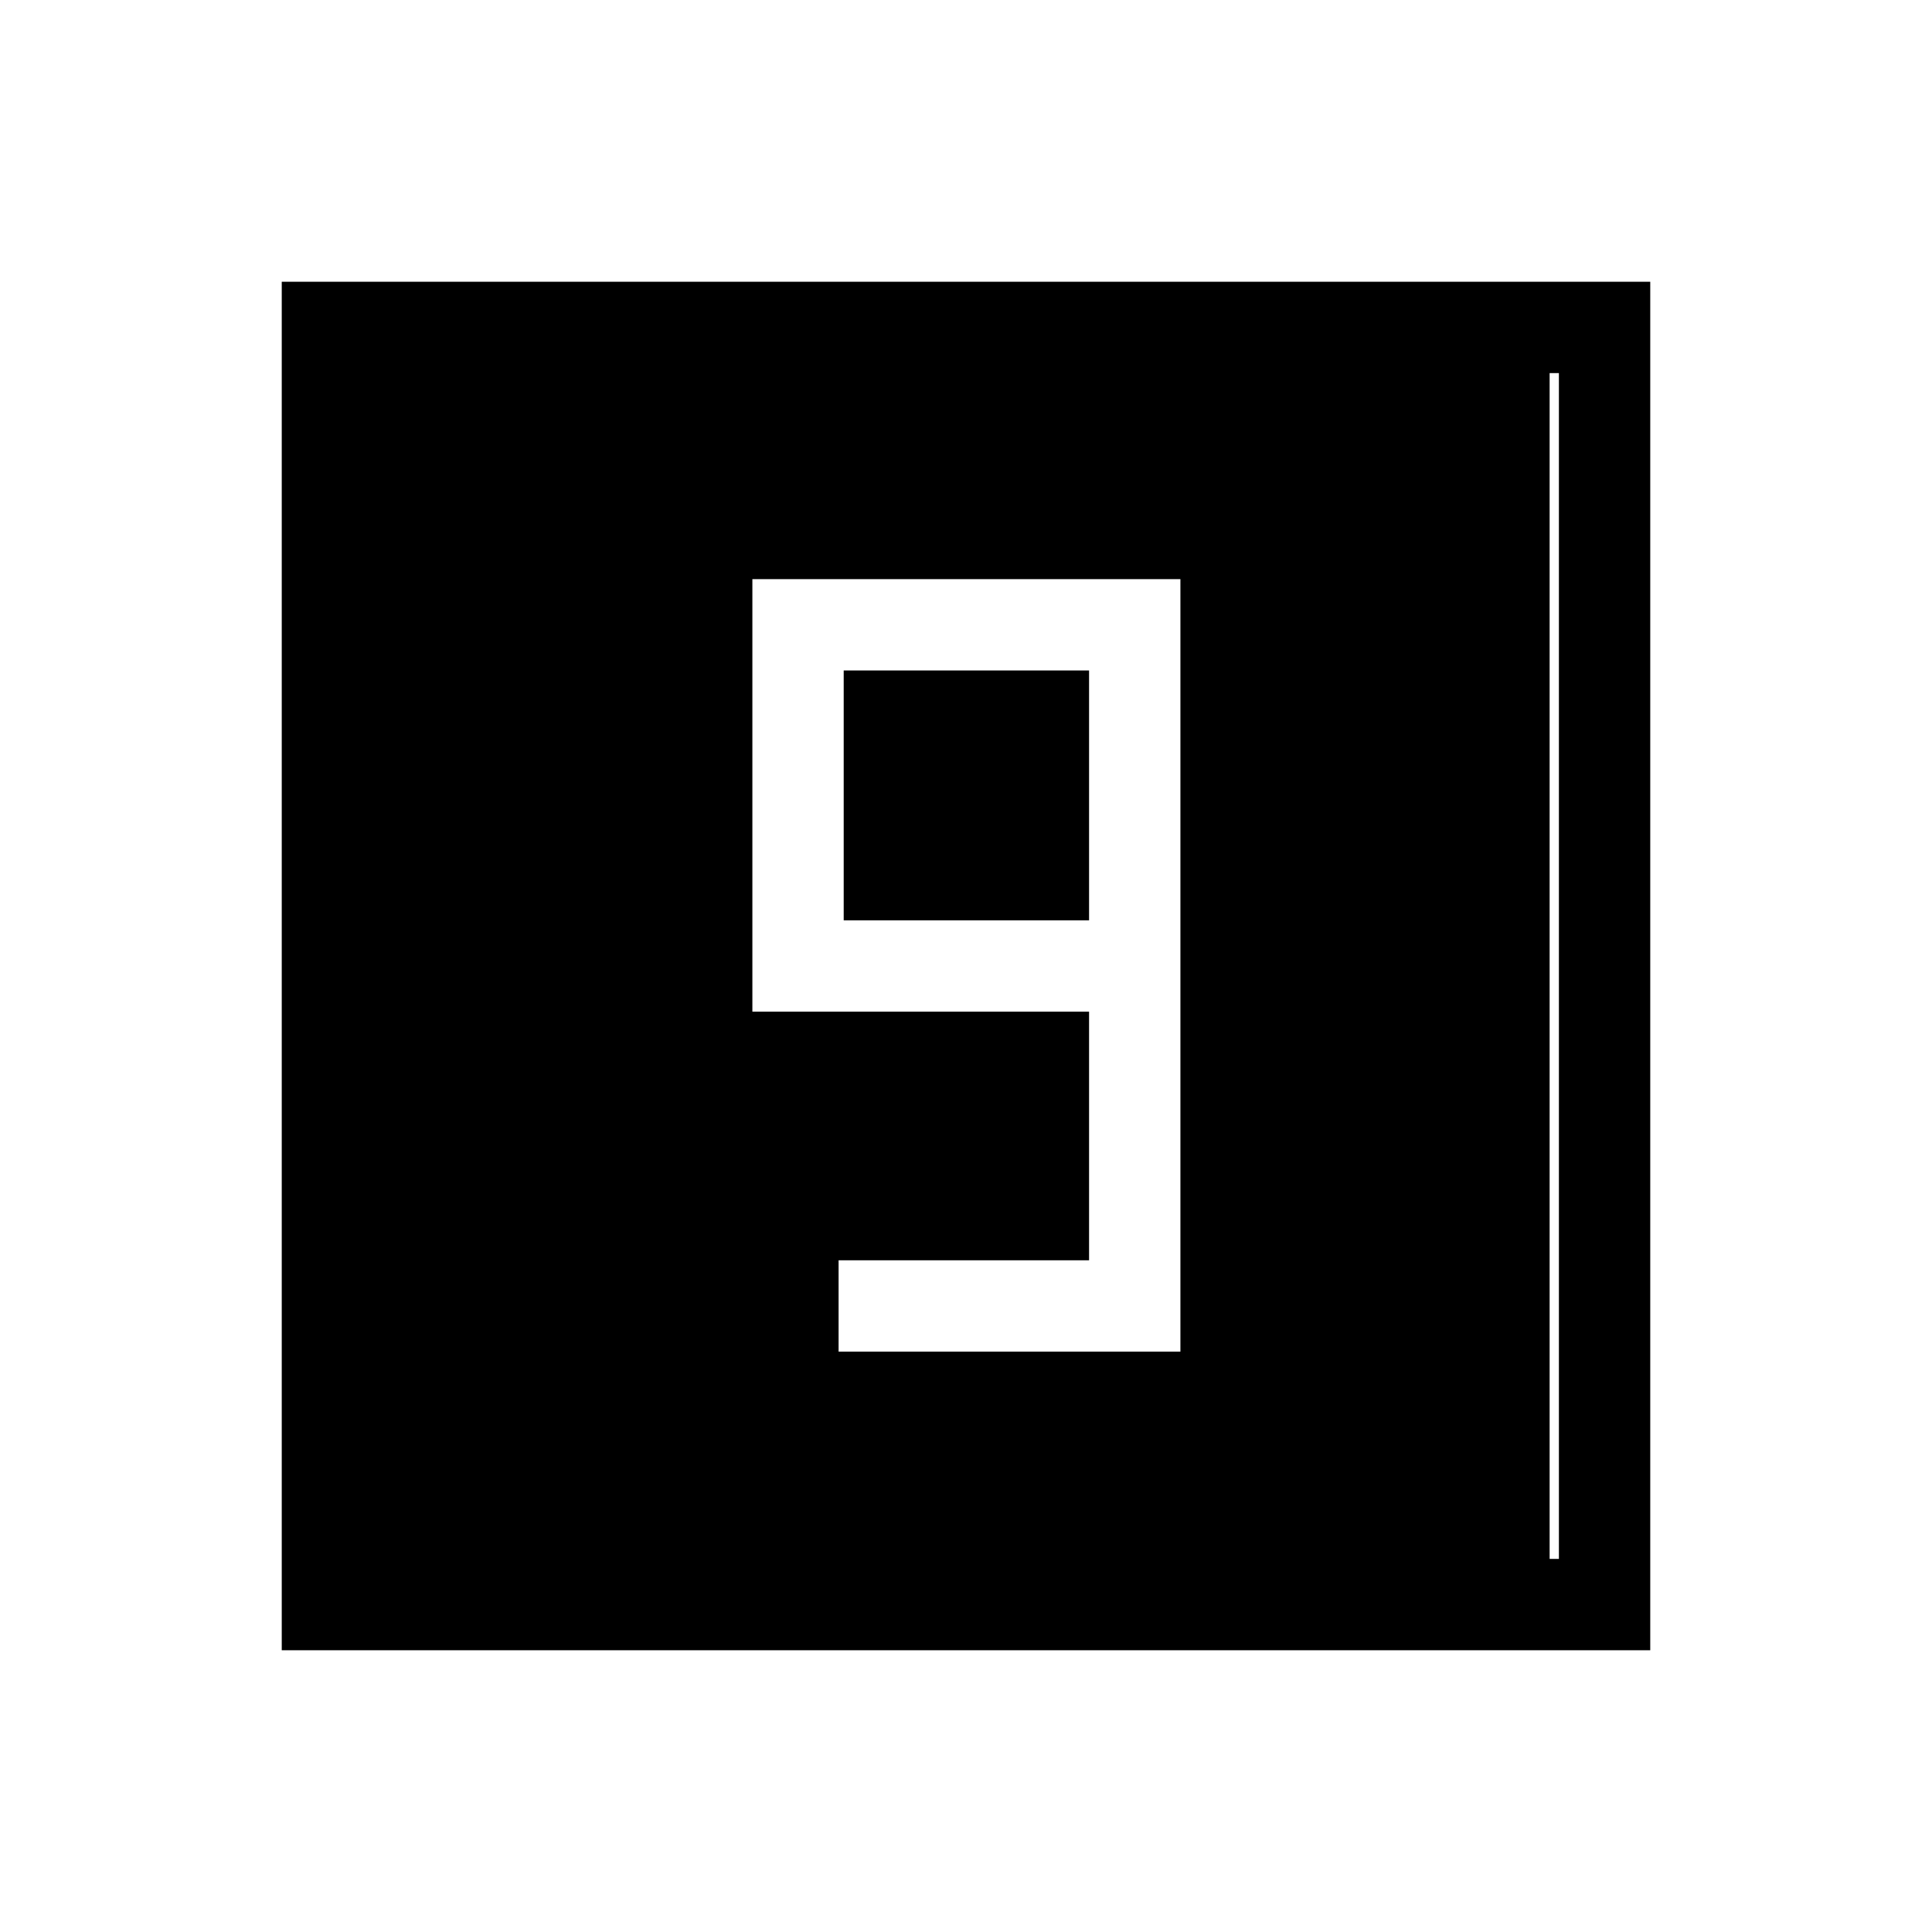
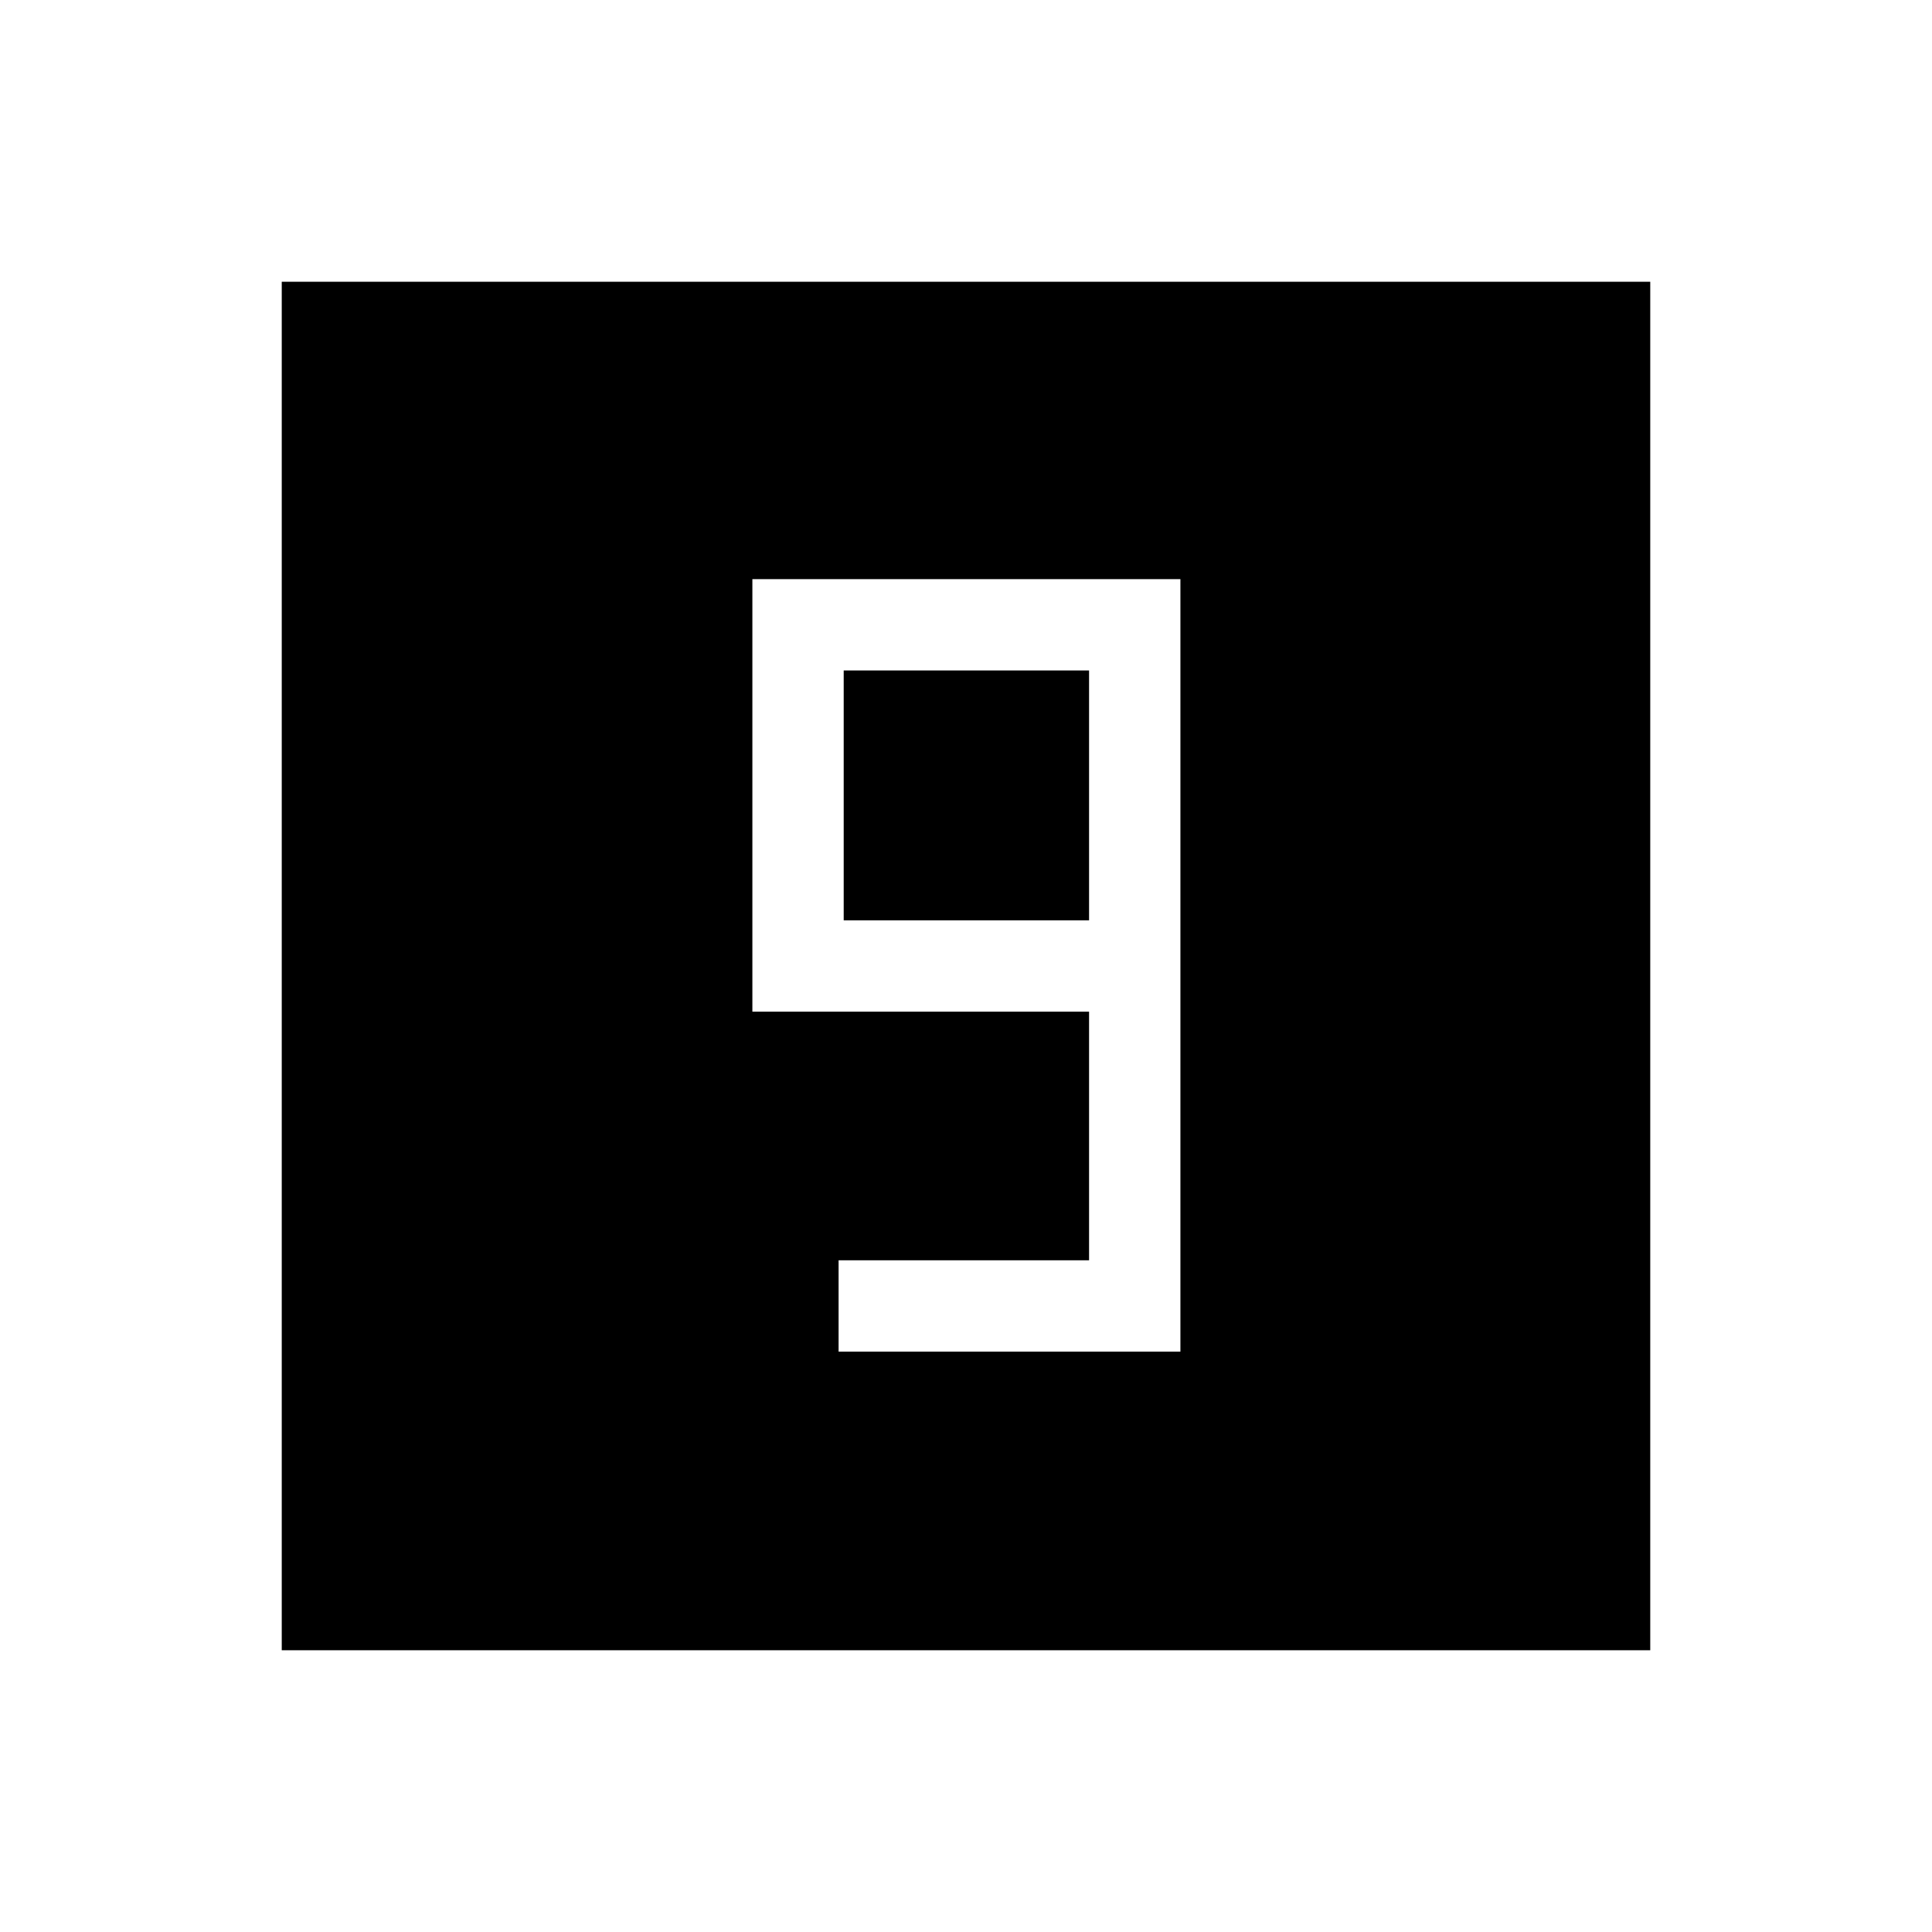
<svg xmlns="http://www.w3.org/2000/svg" viewBox="0 -960 960 960">
-   <path d="M140-140v-680h680v680H140Zm45.39-45.39h589.22v-589.22H185.39v589.22Zm0 0v-589.22H770v589.22H185.39Zm231.3-103h169.85v-383.84H373.85v214.92h167.3v123.54H416.69v45.38Zm124.46-214.3H419.23v-124.16h121.92v124.16Z" />
+   <path d="M140-140v-680h680v680H140Zm276.69-148.39h169.85v-383.84H373.85v214.92h167.3v123.54H416.69v45.38Zm124.46-214.3H419.23v-124.16h121.92v124.16Z" />
</svg>
